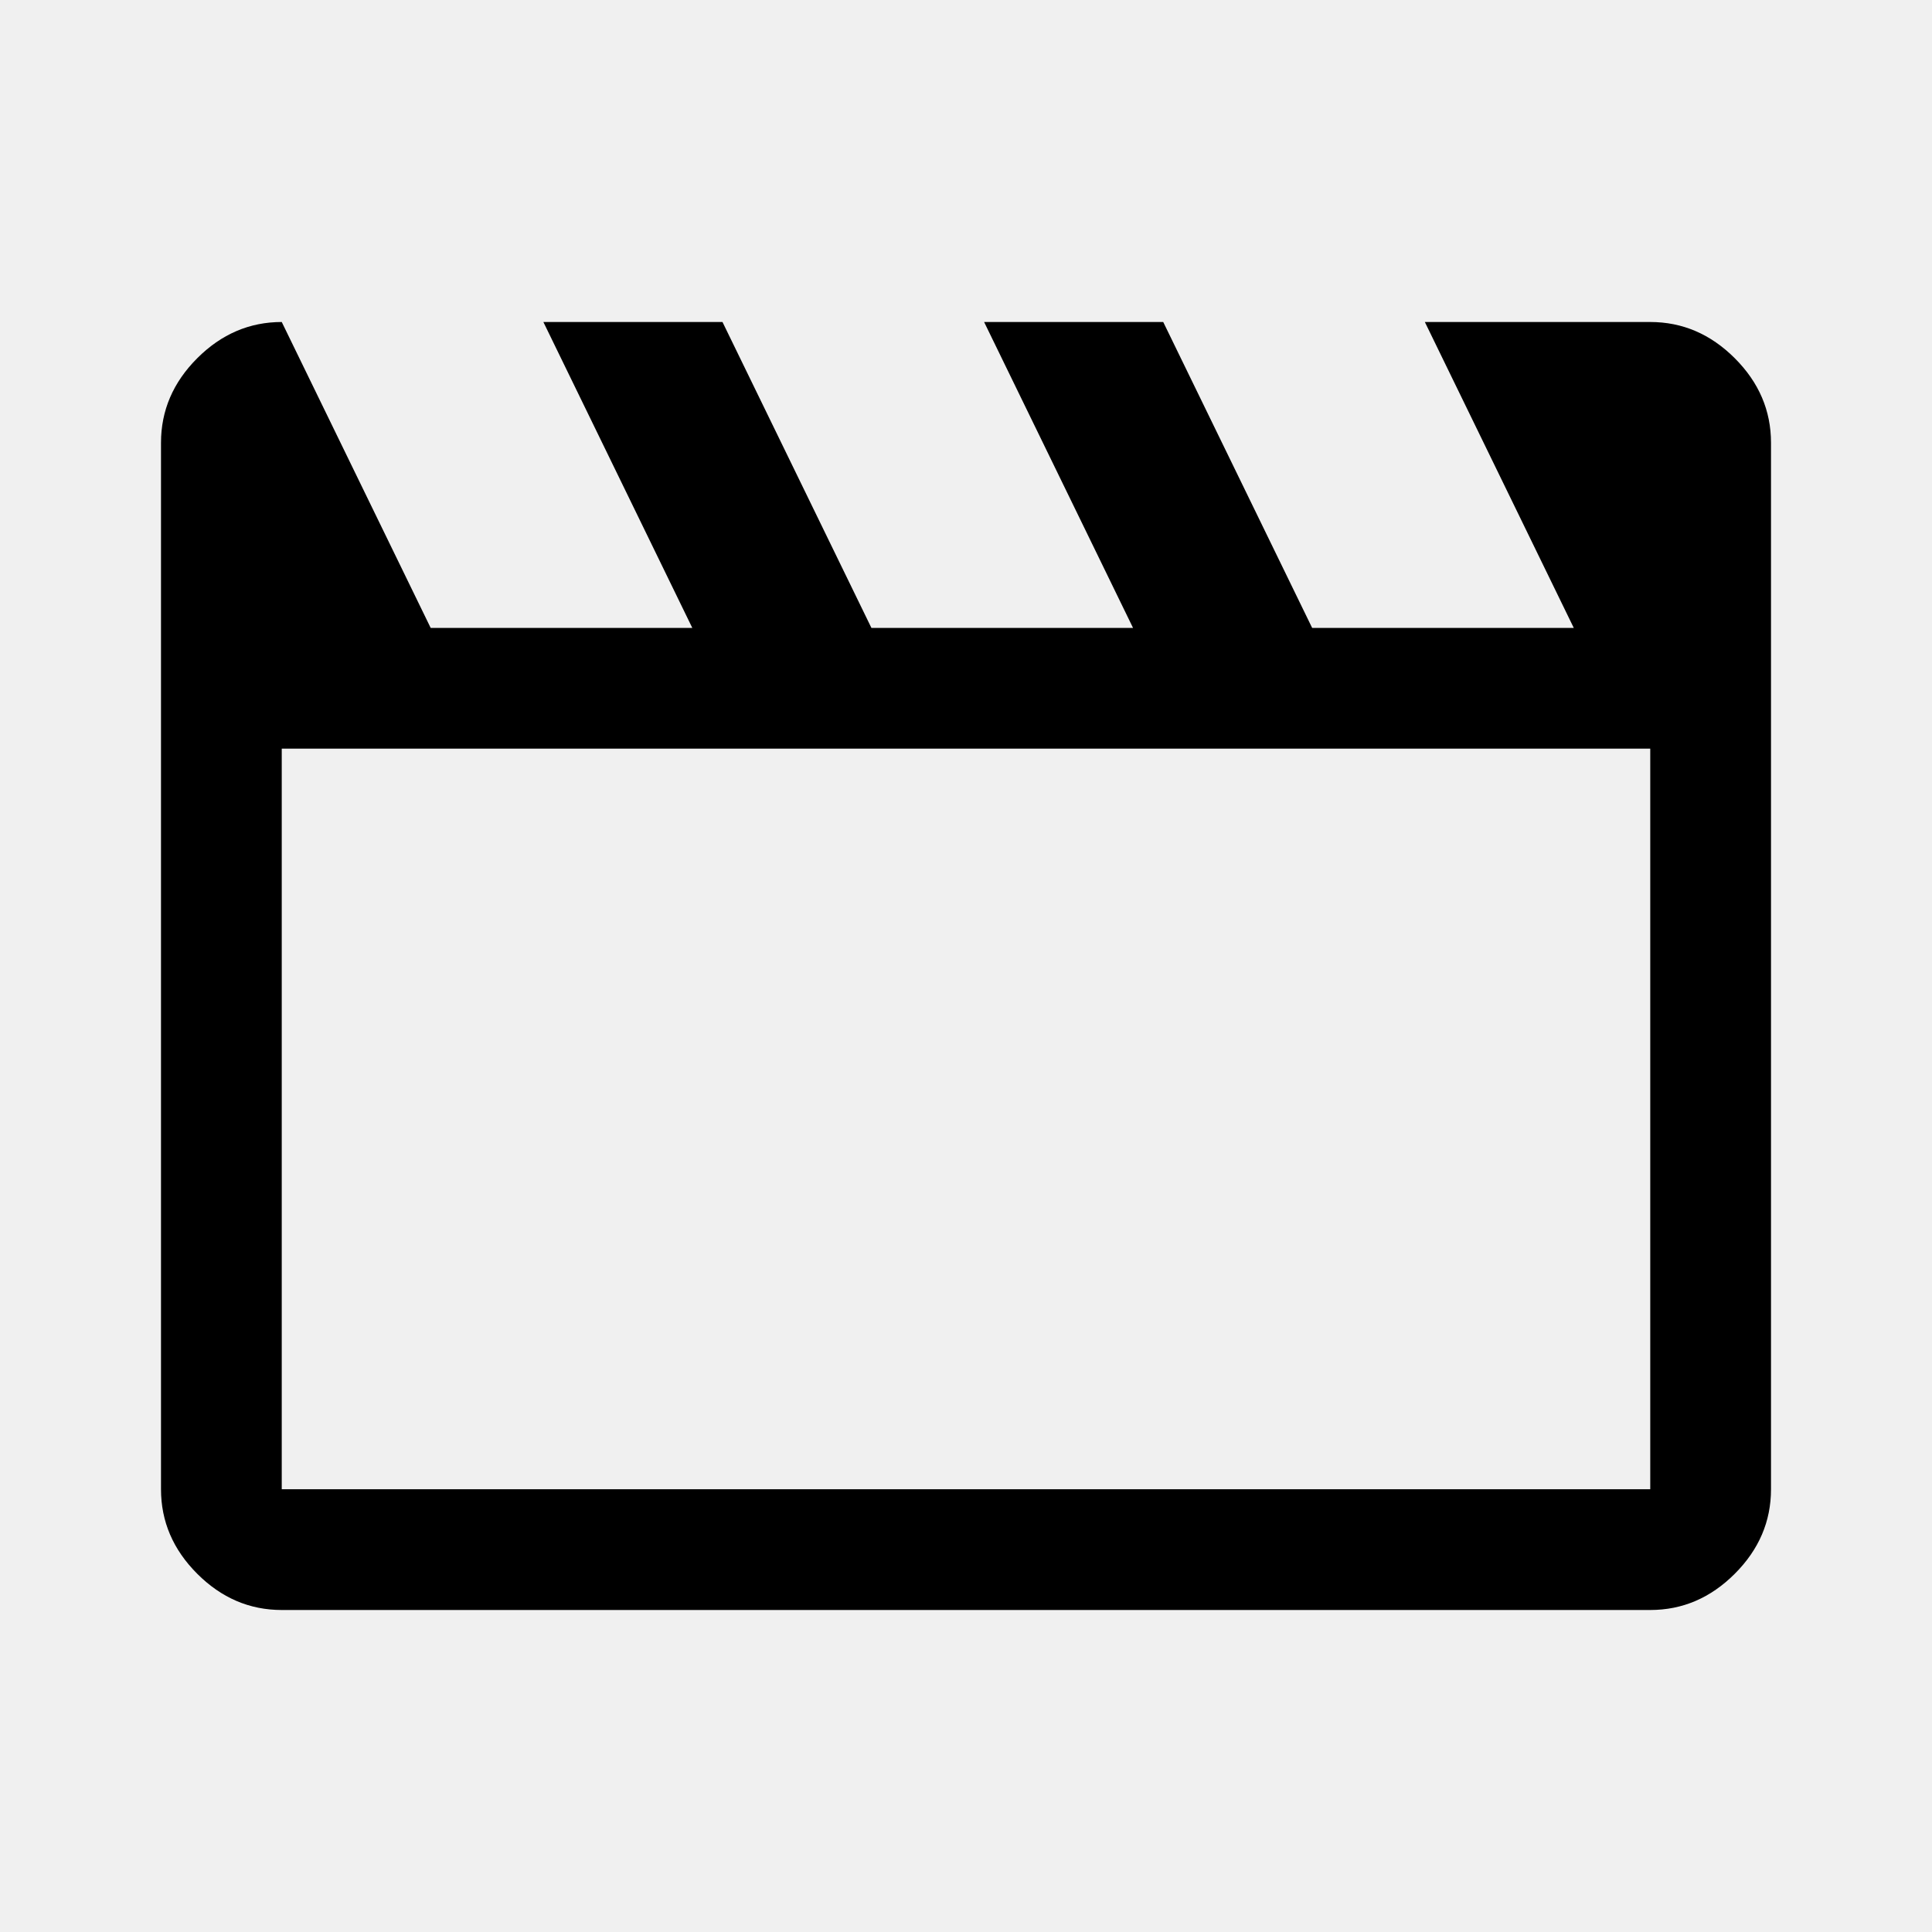
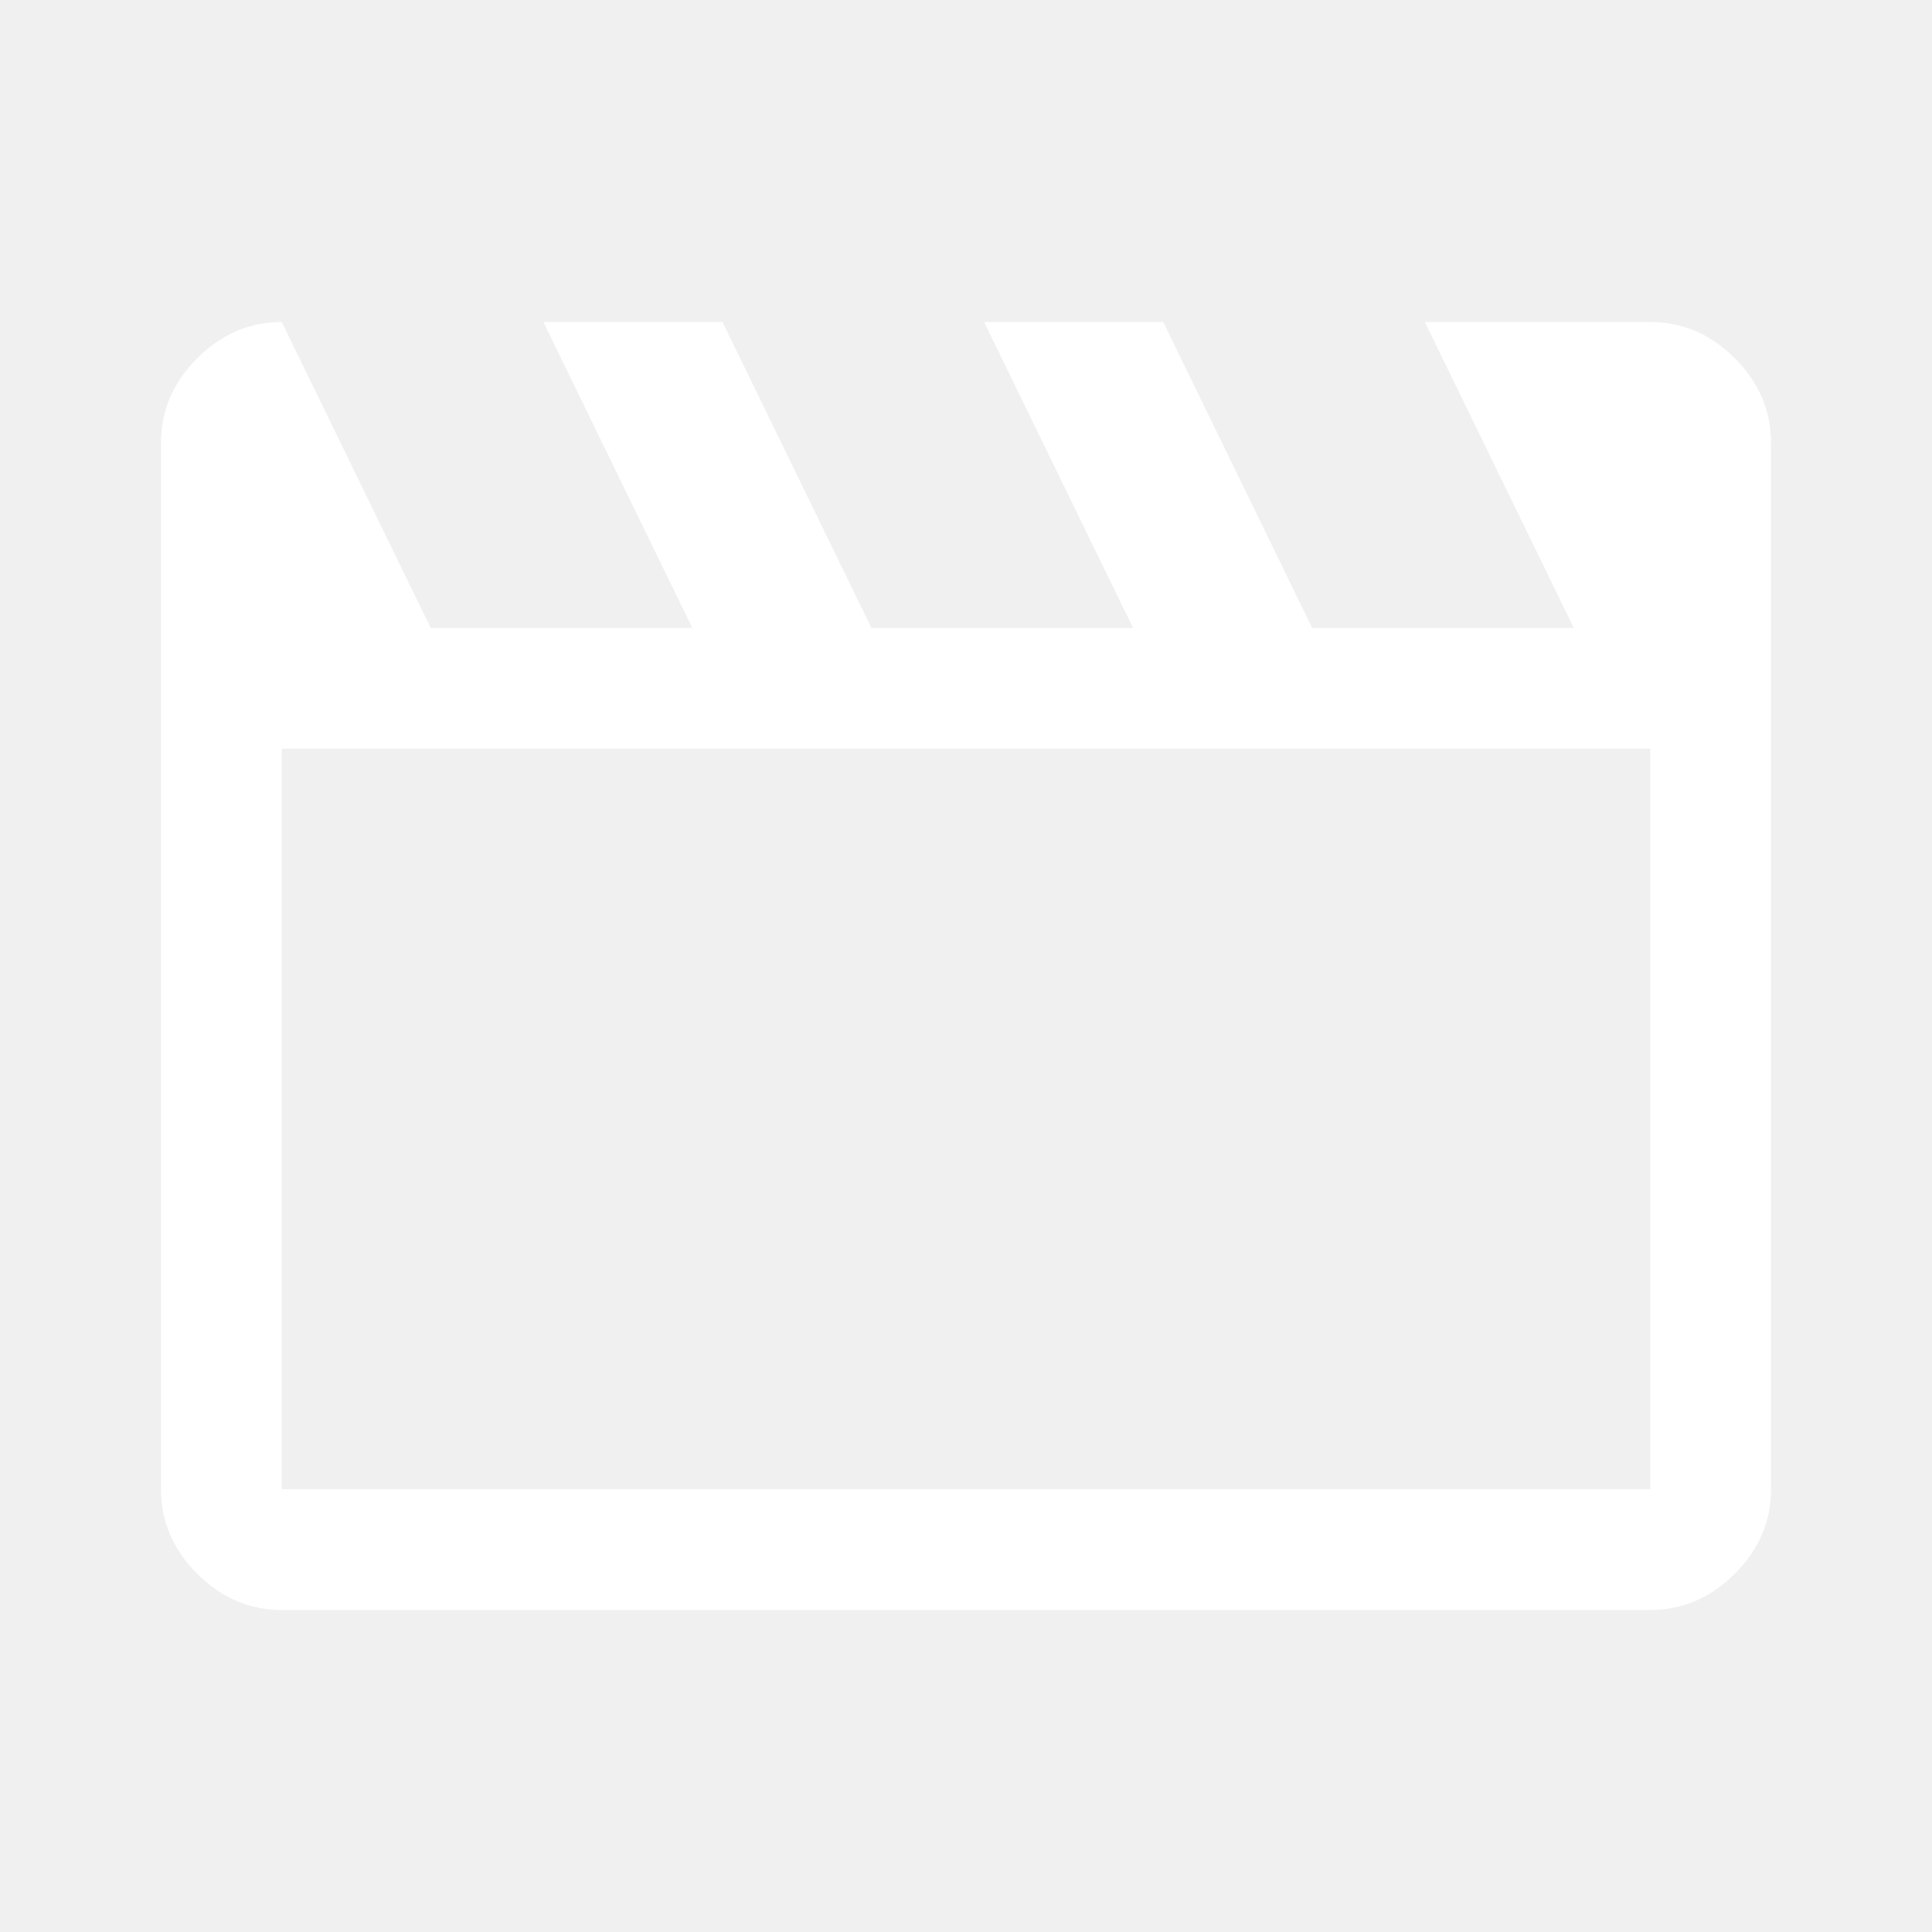
- <svg xmlns="http://www.w3.org/2000/svg" height="48" viewBox="0 -960 960 960" width="48">
+ <svg xmlns="http://www.w3.org/2000/svg" height="48" fill="white" viewBox="0 -960 960 960" width="48">
  <path d="m140-800 74 152h130l-74-152h89l74 152h130l-74-152h89l74 152h130l-74-152h112q24 0 42 18t18 42v520q0 24-18 42t-42 18H140q-24 0-42-18t-18-42v-520q0-24 18-42t42-18Zm0 212v368h680v-368H140Zm0 0v368-368Z" />
</svg>
